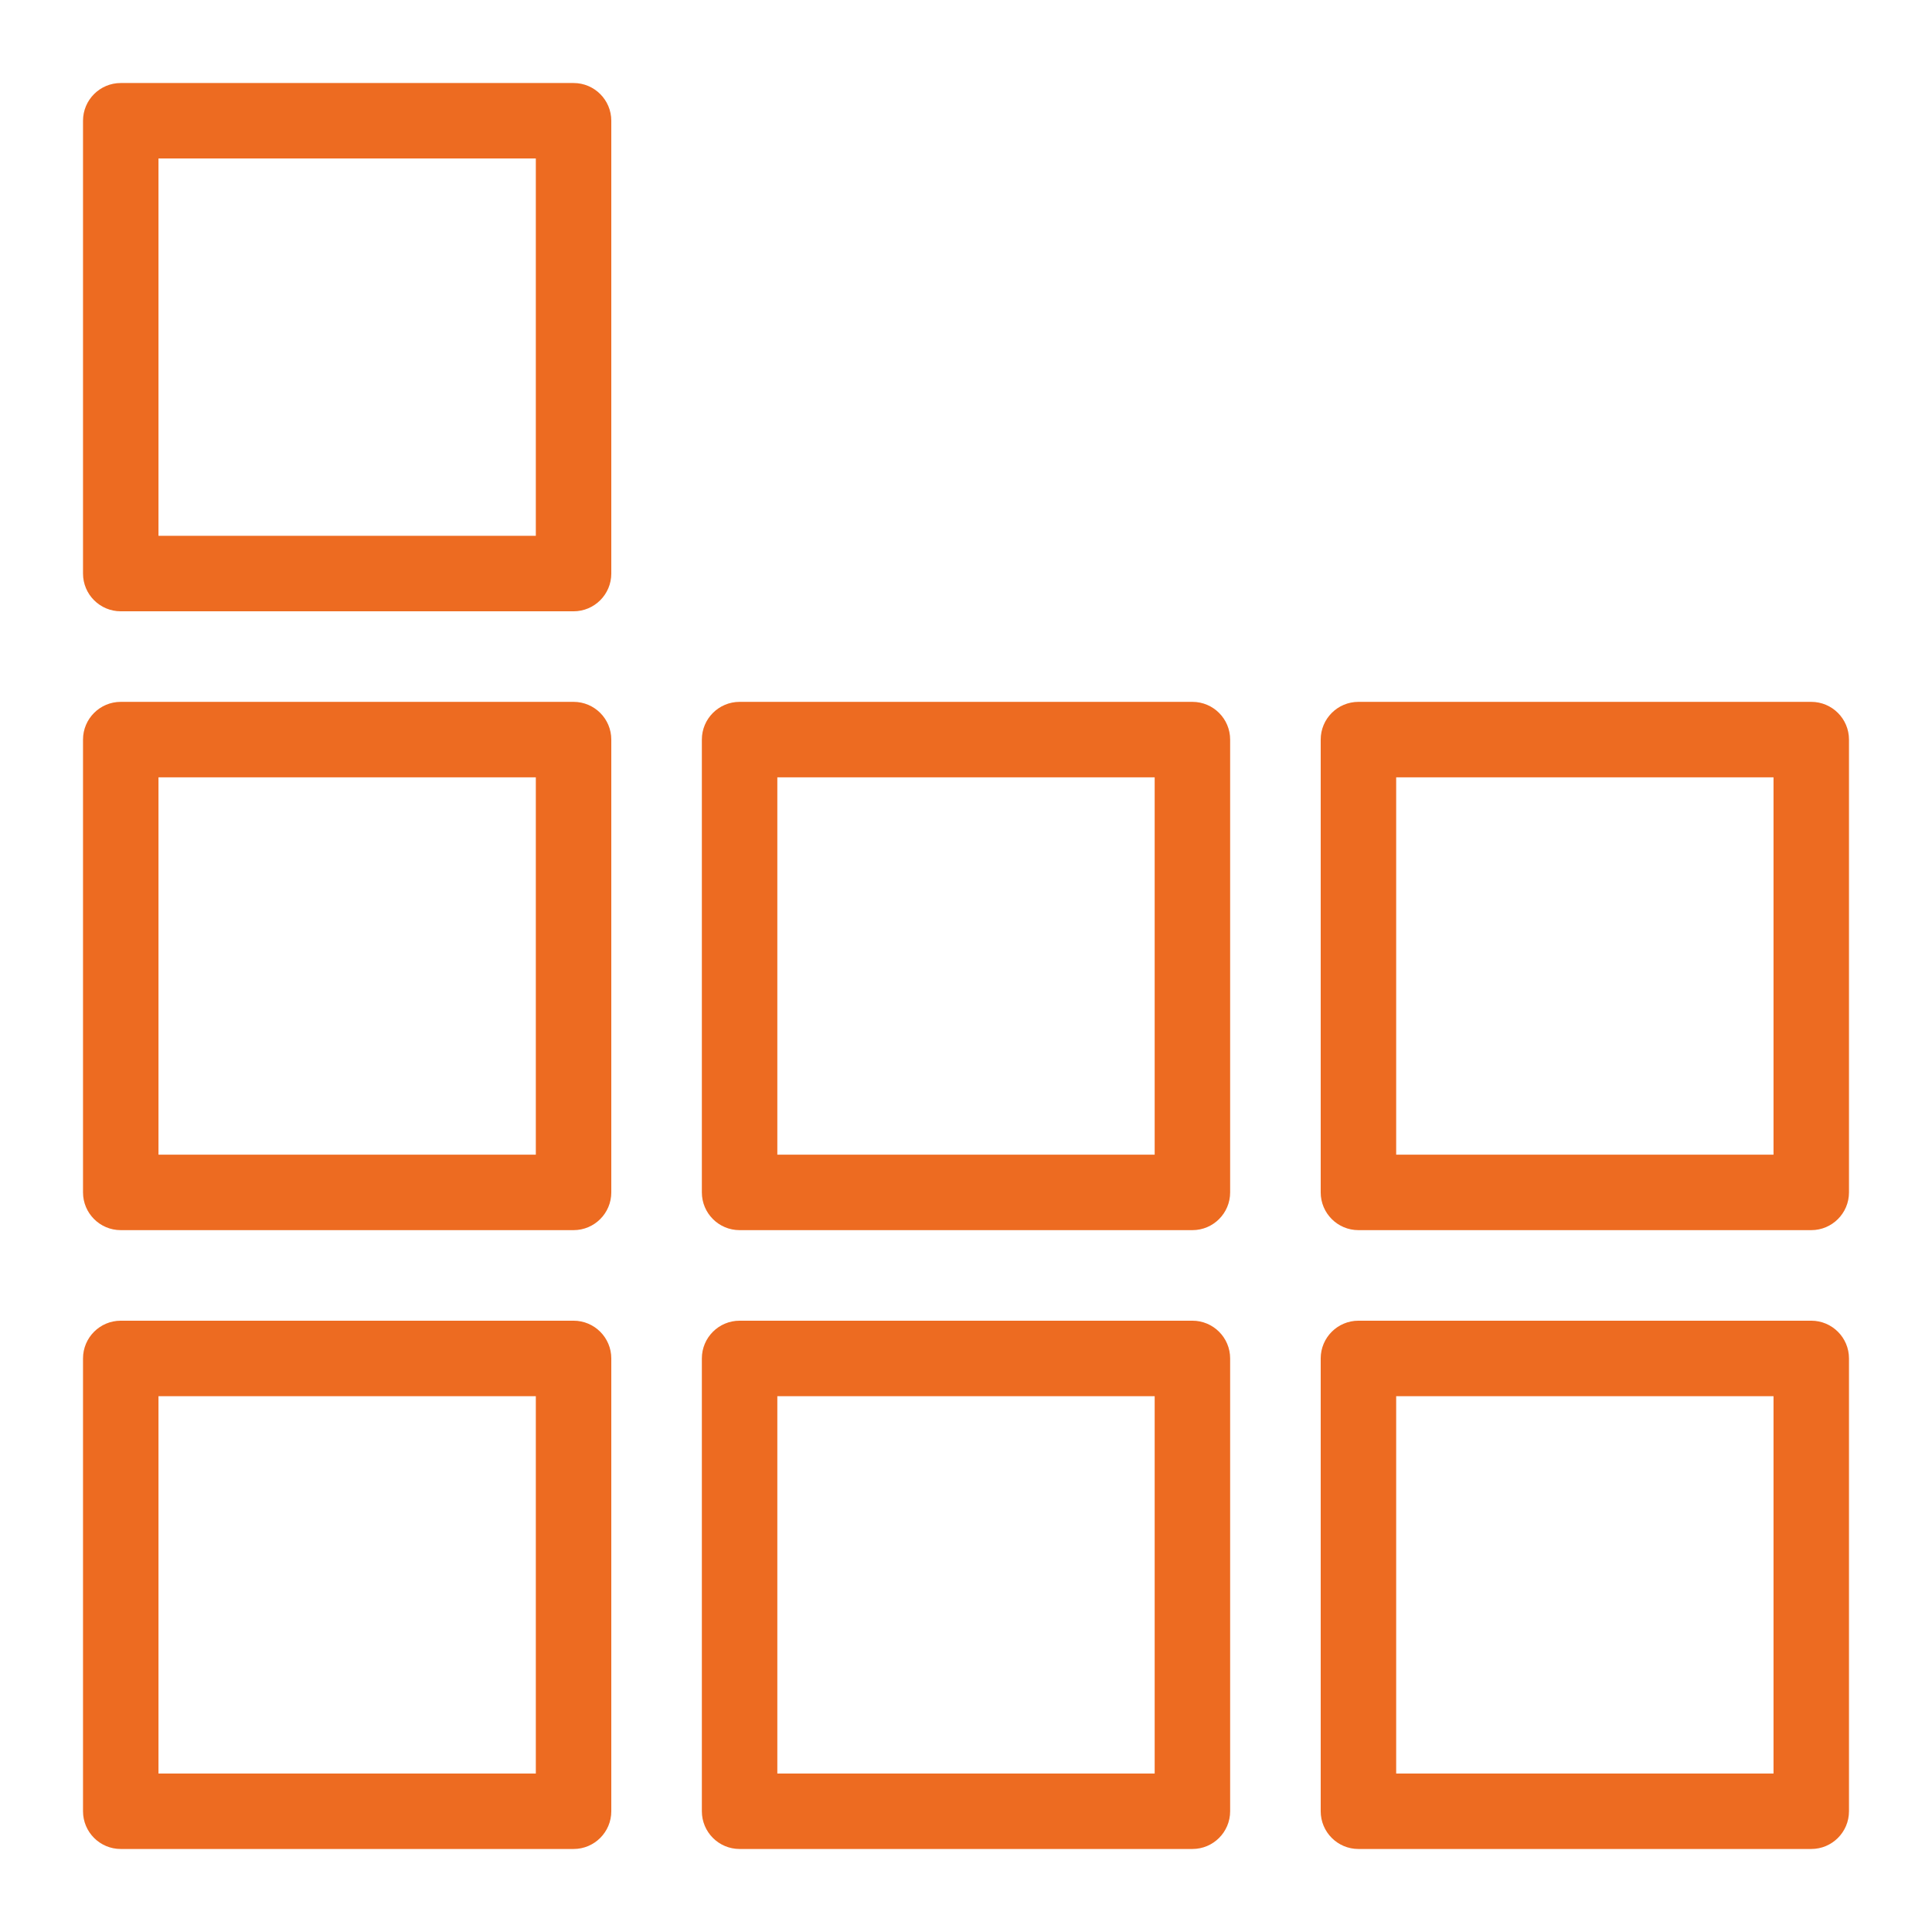
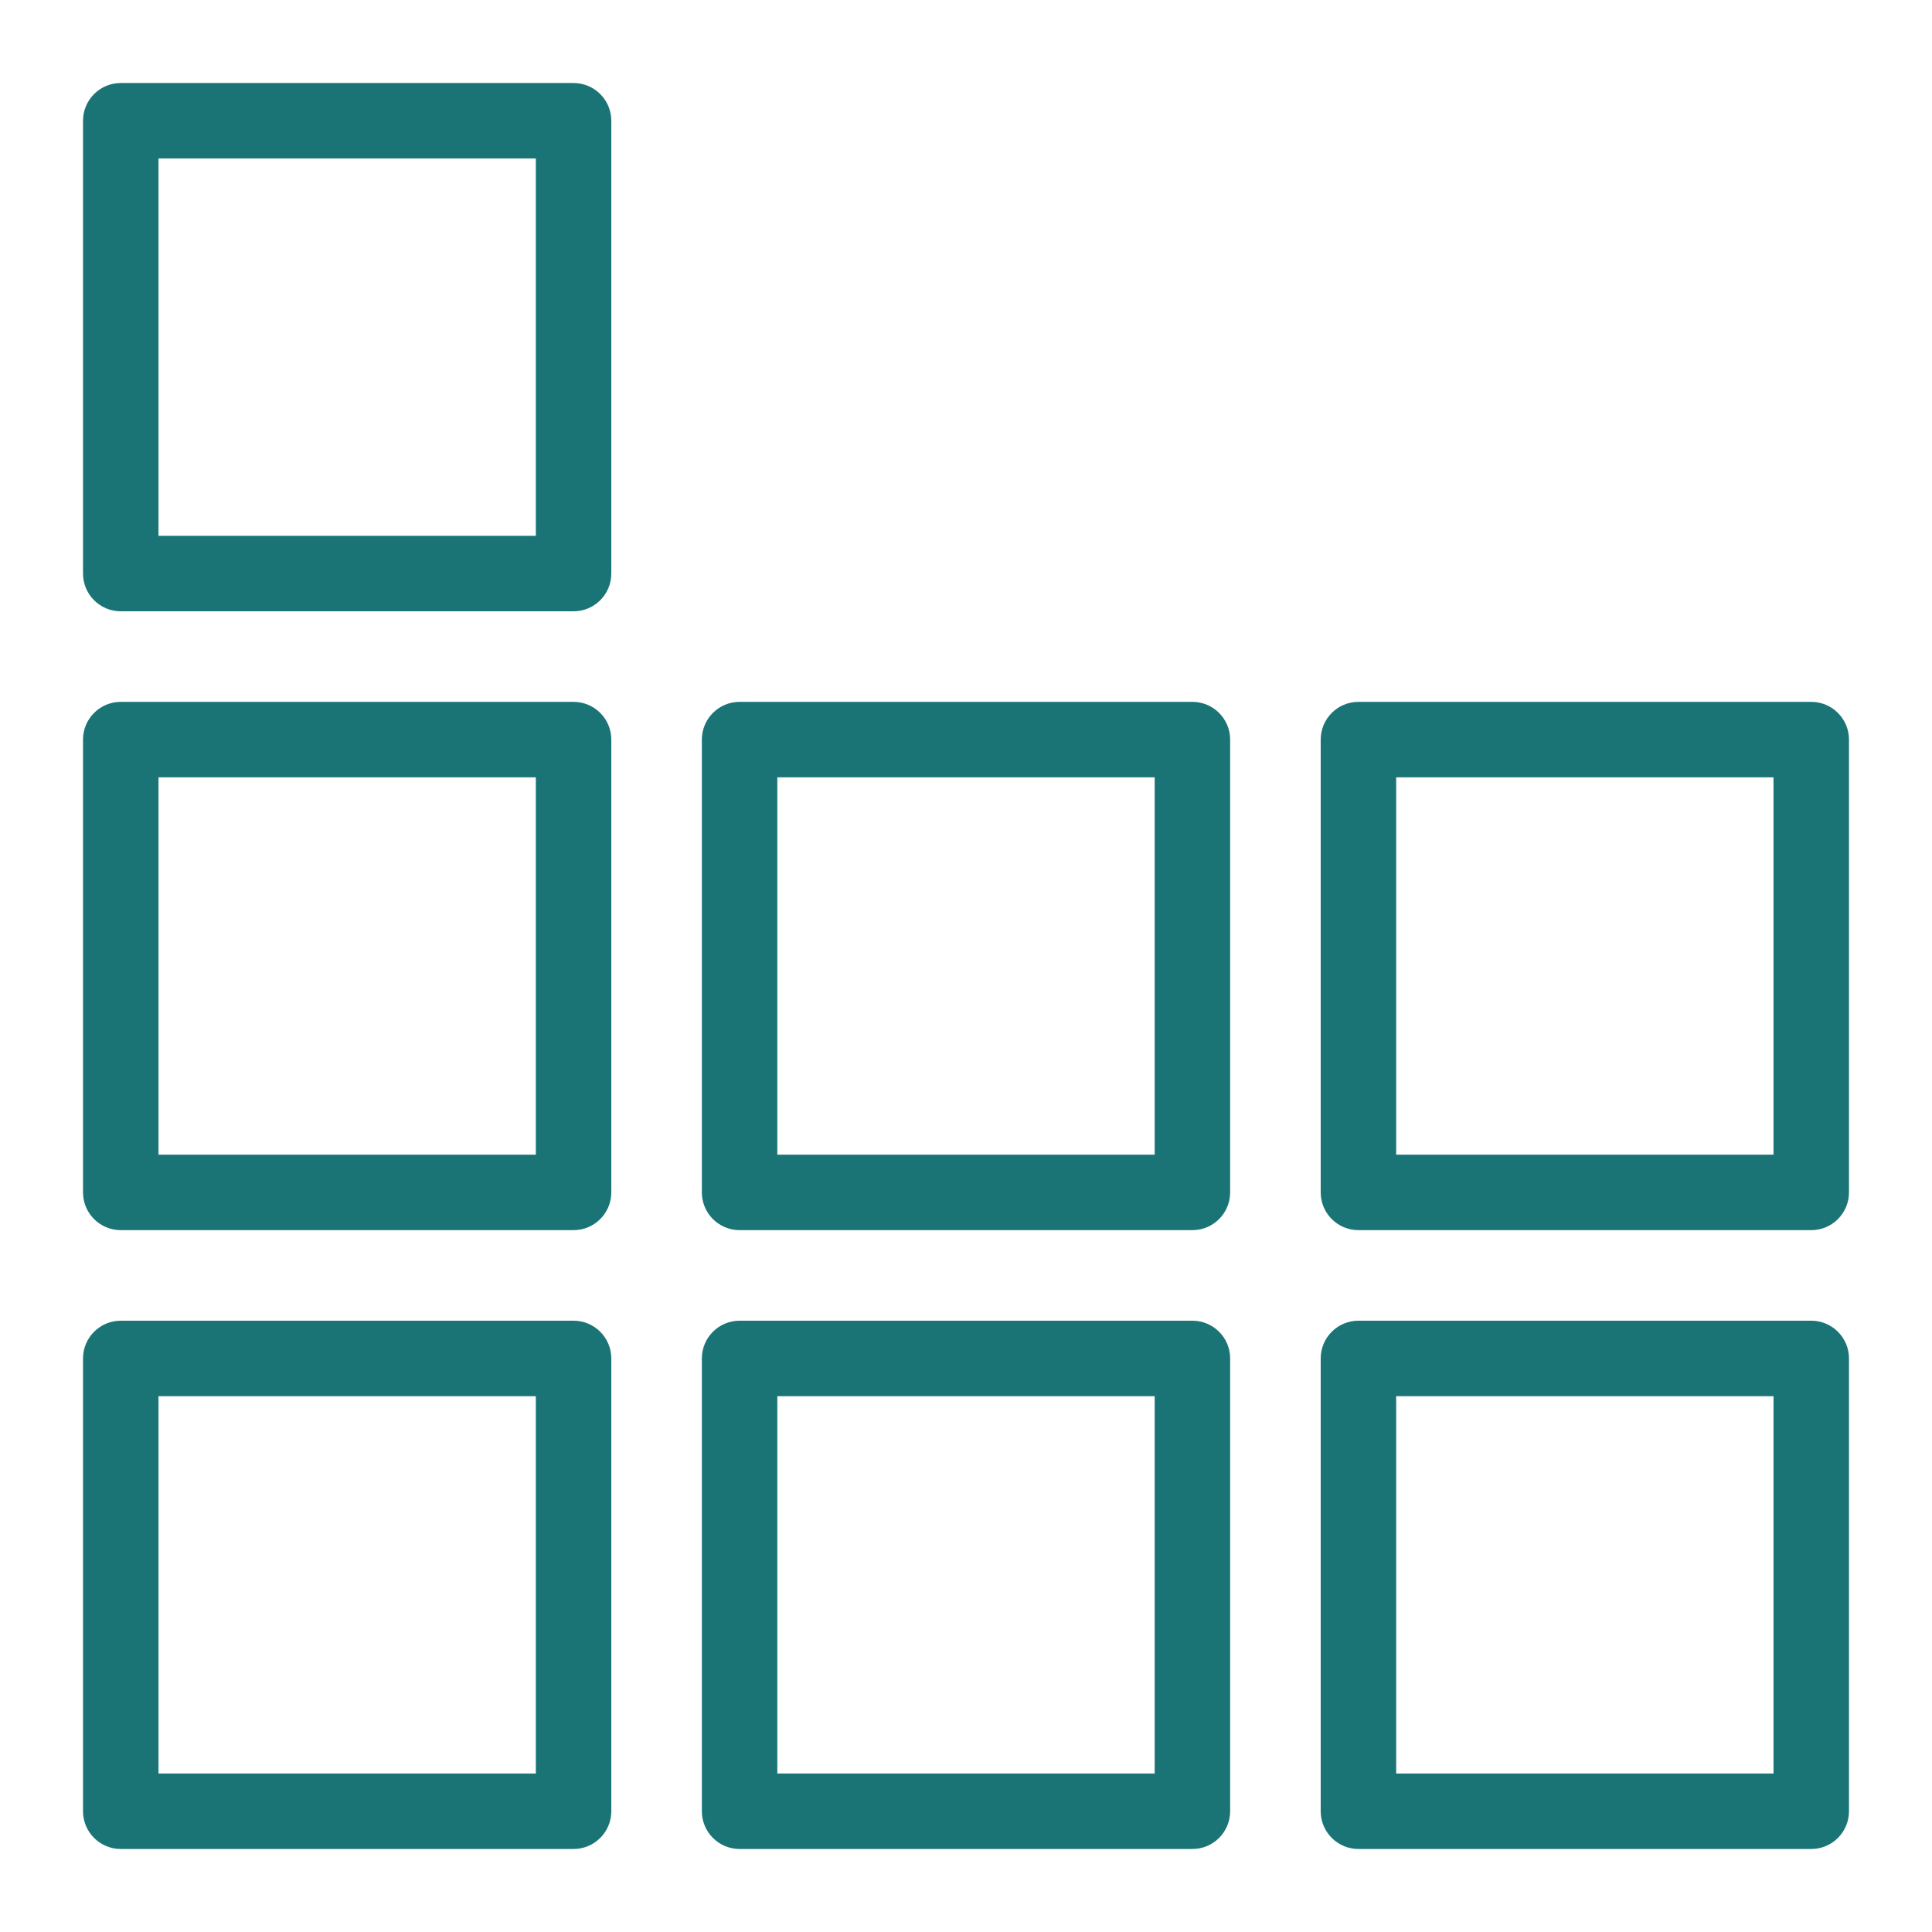
<svg xmlns="http://www.w3.org/2000/svg" version="1.0" id="Layer_1" x="0px" y="0px" viewBox="0 0 128 128" enable-background="new 0 0 128 128" xml:space="preserve">
  <defs id="defs943" />
  <g id="arrange">
    <g id="g933" transform="translate(-16,16)">
-       <path fill="#ed6b21" d="M 54,106.5 H 24 c -1.38,0 -2.5,-1.12 -2.5,-2.5 V 74 c 0,-1.38 1.12,-2.5 2.5,-2.5 h 30 c 1.38,0 2.5,1.12 2.5,2.5 v 30 c 0,1.38 -1.12,2.5 -2.5,2.5 z m -27.5,-5 h 25 v -25 h -25 z" id="path931" />
+       <path fill="#1A7476" d="M 54,106.5 H 24 c -1.38,0 -2.5,-1.12 -2.5,-2.5 V 74 c 0,-1.38 1.12,-2.5 2.5,-2.5 h 30 c 1.38,0 2.5,1.12 2.5,2.5 v 30 c 0,1.38 -1.12,2.5 -2.5,2.5 z m -27.5,-5 h 25 v -25 h -25 z" id="path931" />
    </g>
    <g id="g933-9" transform="translate(-16,-25)">
-       <path fill="#ed6b21" d="M 54,106.5 H 24 c -1.38,0 -2.5,-1.12 -2.5,-2.5 V 74 c 0,-1.38 1.12,-2.5 2.5,-2.5 h 30 c 1.38,0 2.5,1.12 2.5,2.5 v 30 c 0,1.38 -1.12,2.5 -2.5,2.5 z m -27.5,-5 h 25 v -25 h -25 z" id="path931-1" />
+       <path fill="#1A7476" d="M 54,106.5 H 24 c -1.38,0 -2.5,-1.12 -2.5,-2.5 V 74 c 0,-1.38 1.12,-2.5 2.5,-2.5 h 30 c 1.38,0 2.5,1.12 2.5,2.5 v 30 c 0,1.38 -1.12,2.5 -2.5,2.5 z m -27.5,-5 h 25 v -25 h -25 z" id="path931-1" />
    </g>
    <g id="g933-9-2" transform="translate(-16,-66)">
-       <path fill="#ed6b21" d="M 54,106.5 H 24 c -1.38,0 -2.5,-1.12 -2.5,-2.5 V 74 c 0,-1.38 1.12,-2.5 2.5,-2.5 h 30 c 1.38,0 2.5,1.12 2.5,2.5 v 30 c 0,1.38 -1.12,2.5 -2.5,2.5 z m -27.5,-5 h 25 v -25 h -25 z" id="path931-1-7" />
+       <path fill="#1A7476" d="M 54,106.5 H 24 c -1.38,0 -2.5,-1.12 -2.5,-2.5 V 74 c 0,-1.38 1.12,-2.5 2.5,-2.5 h 30 c 1.38,0 2.5,1.12 2.5,2.5 v 30 c 0,1.38 -1.12,2.5 -2.5,2.5 z m -27.5,-5 h 25 v -25 h -25 z" id="path931-1-7" />
    </g>
    <g id="g933-9-2-3" transform="translate(66,-25)">
-       <path fill="#ed6b21" d="M 54,106.5 H 24 c -1.38,0 -2.5,-1.12 -2.5,-2.5 V 74 c 0,-1.38 1.12,-2.5 2.5,-2.5 h 30 c 1.38,0 2.5,1.12 2.5,2.5 v 30 c 0,1.38 -1.12,2.5 -2.5,2.5 z m -27.5,-5 h 25 v -25 h -25 z" id="path931-1-7-6" />
+       <path fill="#1A7476" d="M 54,106.5 H 24 c -1.38,0 -2.5,-1.12 -2.5,-2.5 V 74 c 0,-1.38 1.12,-2.5 2.5,-2.5 h 30 c 1.38,0 2.5,1.12 2.5,2.5 v 30 c 0,1.38 -1.12,2.5 -2.5,2.5 z m -27.5,-5 h 25 v -25 h -25 z" id="path931-1-7-6" />
    </g>
    <g id="g933-9-2-0" transform="translate(25,-25)">
-       <path fill="#ed6b21" d="M 54,106.5 H 24 c -1.38,0 -2.5,-1.12 -2.5,-2.5 V 74 c 0,-1.38 1.12,-2.5 2.5,-2.5 h 30 c 1.38,0 2.5,1.12 2.5,2.5 v 30 c 0,1.38 -1.12,2.5 -2.5,2.5 z m -27.5,-5 h 25 v -25 h -25 z" id="path931-1-7-9" />
+       <path fill="#1A7476" d="M 54,106.5 H 24 c -1.38,0 -2.5,-1.12 -2.5,-2.5 V 74 c 0,-1.38 1.12,-2.5 2.5,-2.5 h 30 c 1.38,0 2.5,1.12 2.5,2.5 v 30 c 0,1.38 -1.12,2.5 -2.5,2.5 z m -27.5,-5 h 25 v -25 h -25 z" id="path931-1-7-9" />
    </g>
    <g id="g933-3" transform="translate(25,16)">
-       <path fill="#ed6b21" d="M 54,106.5 H 24 c -1.38,0 -2.5,-1.12 -2.5,-2.5 V 74 c 0,-1.38 1.12,-2.5 2.5,-2.5 h 30 c 1.38,0 2.5,1.12 2.5,2.5 v 30 c 0,1.38 -1.12,2.5 -2.5,2.5 z m -27.5,-5 h 25 v -25 h -25 z" id="path931-5" />
+       <path fill="#1A7476" d="M 54,106.5 H 24 c -1.38,0 -2.5,-1.12 -2.5,-2.5 V 74 c 0,-1.38 1.12,-2.5 2.5,-2.5 h 30 c 1.38,0 2.5,1.12 2.5,2.5 v 30 c 0,1.38 -1.12,2.5 -2.5,2.5 z m -27.5,-5 h 25 v -25 h -25 z" id="path931-5" />
    </g>
    <g id="g933-3-6" transform="translate(66,16)">
-       <path fill="#ed6b21" d="M 54,106.5 H 24 c -1.38,0 -2.5,-1.12 -2.5,-2.5 V 74 c 0,-1.38 1.12,-2.5 2.5,-2.5 h 30 c 1.38,0 2.5,1.12 2.5,2.5 v 30 c 0,1.38 -1.12,2.5 -2.5,2.5 z m -27.5,-5 h 25 v -25 h -25 z" id="path931-5-2" />
+       <path fill="#1A7476" d="M 54,106.5 H 24 c -1.38,0 -2.5,-1.12 -2.5,-2.5 V 74 c 0,-1.38 1.12,-2.5 2.5,-2.5 h 30 c 1.38,0 2.5,1.12 2.5,2.5 v 30 c 0,1.38 -1.12,2.5 -2.5,2.5 z m -27.5,-5 h 25 v -25 h -25 z" id="path931-5-2" />
    </g>
  </g>
</svg>
